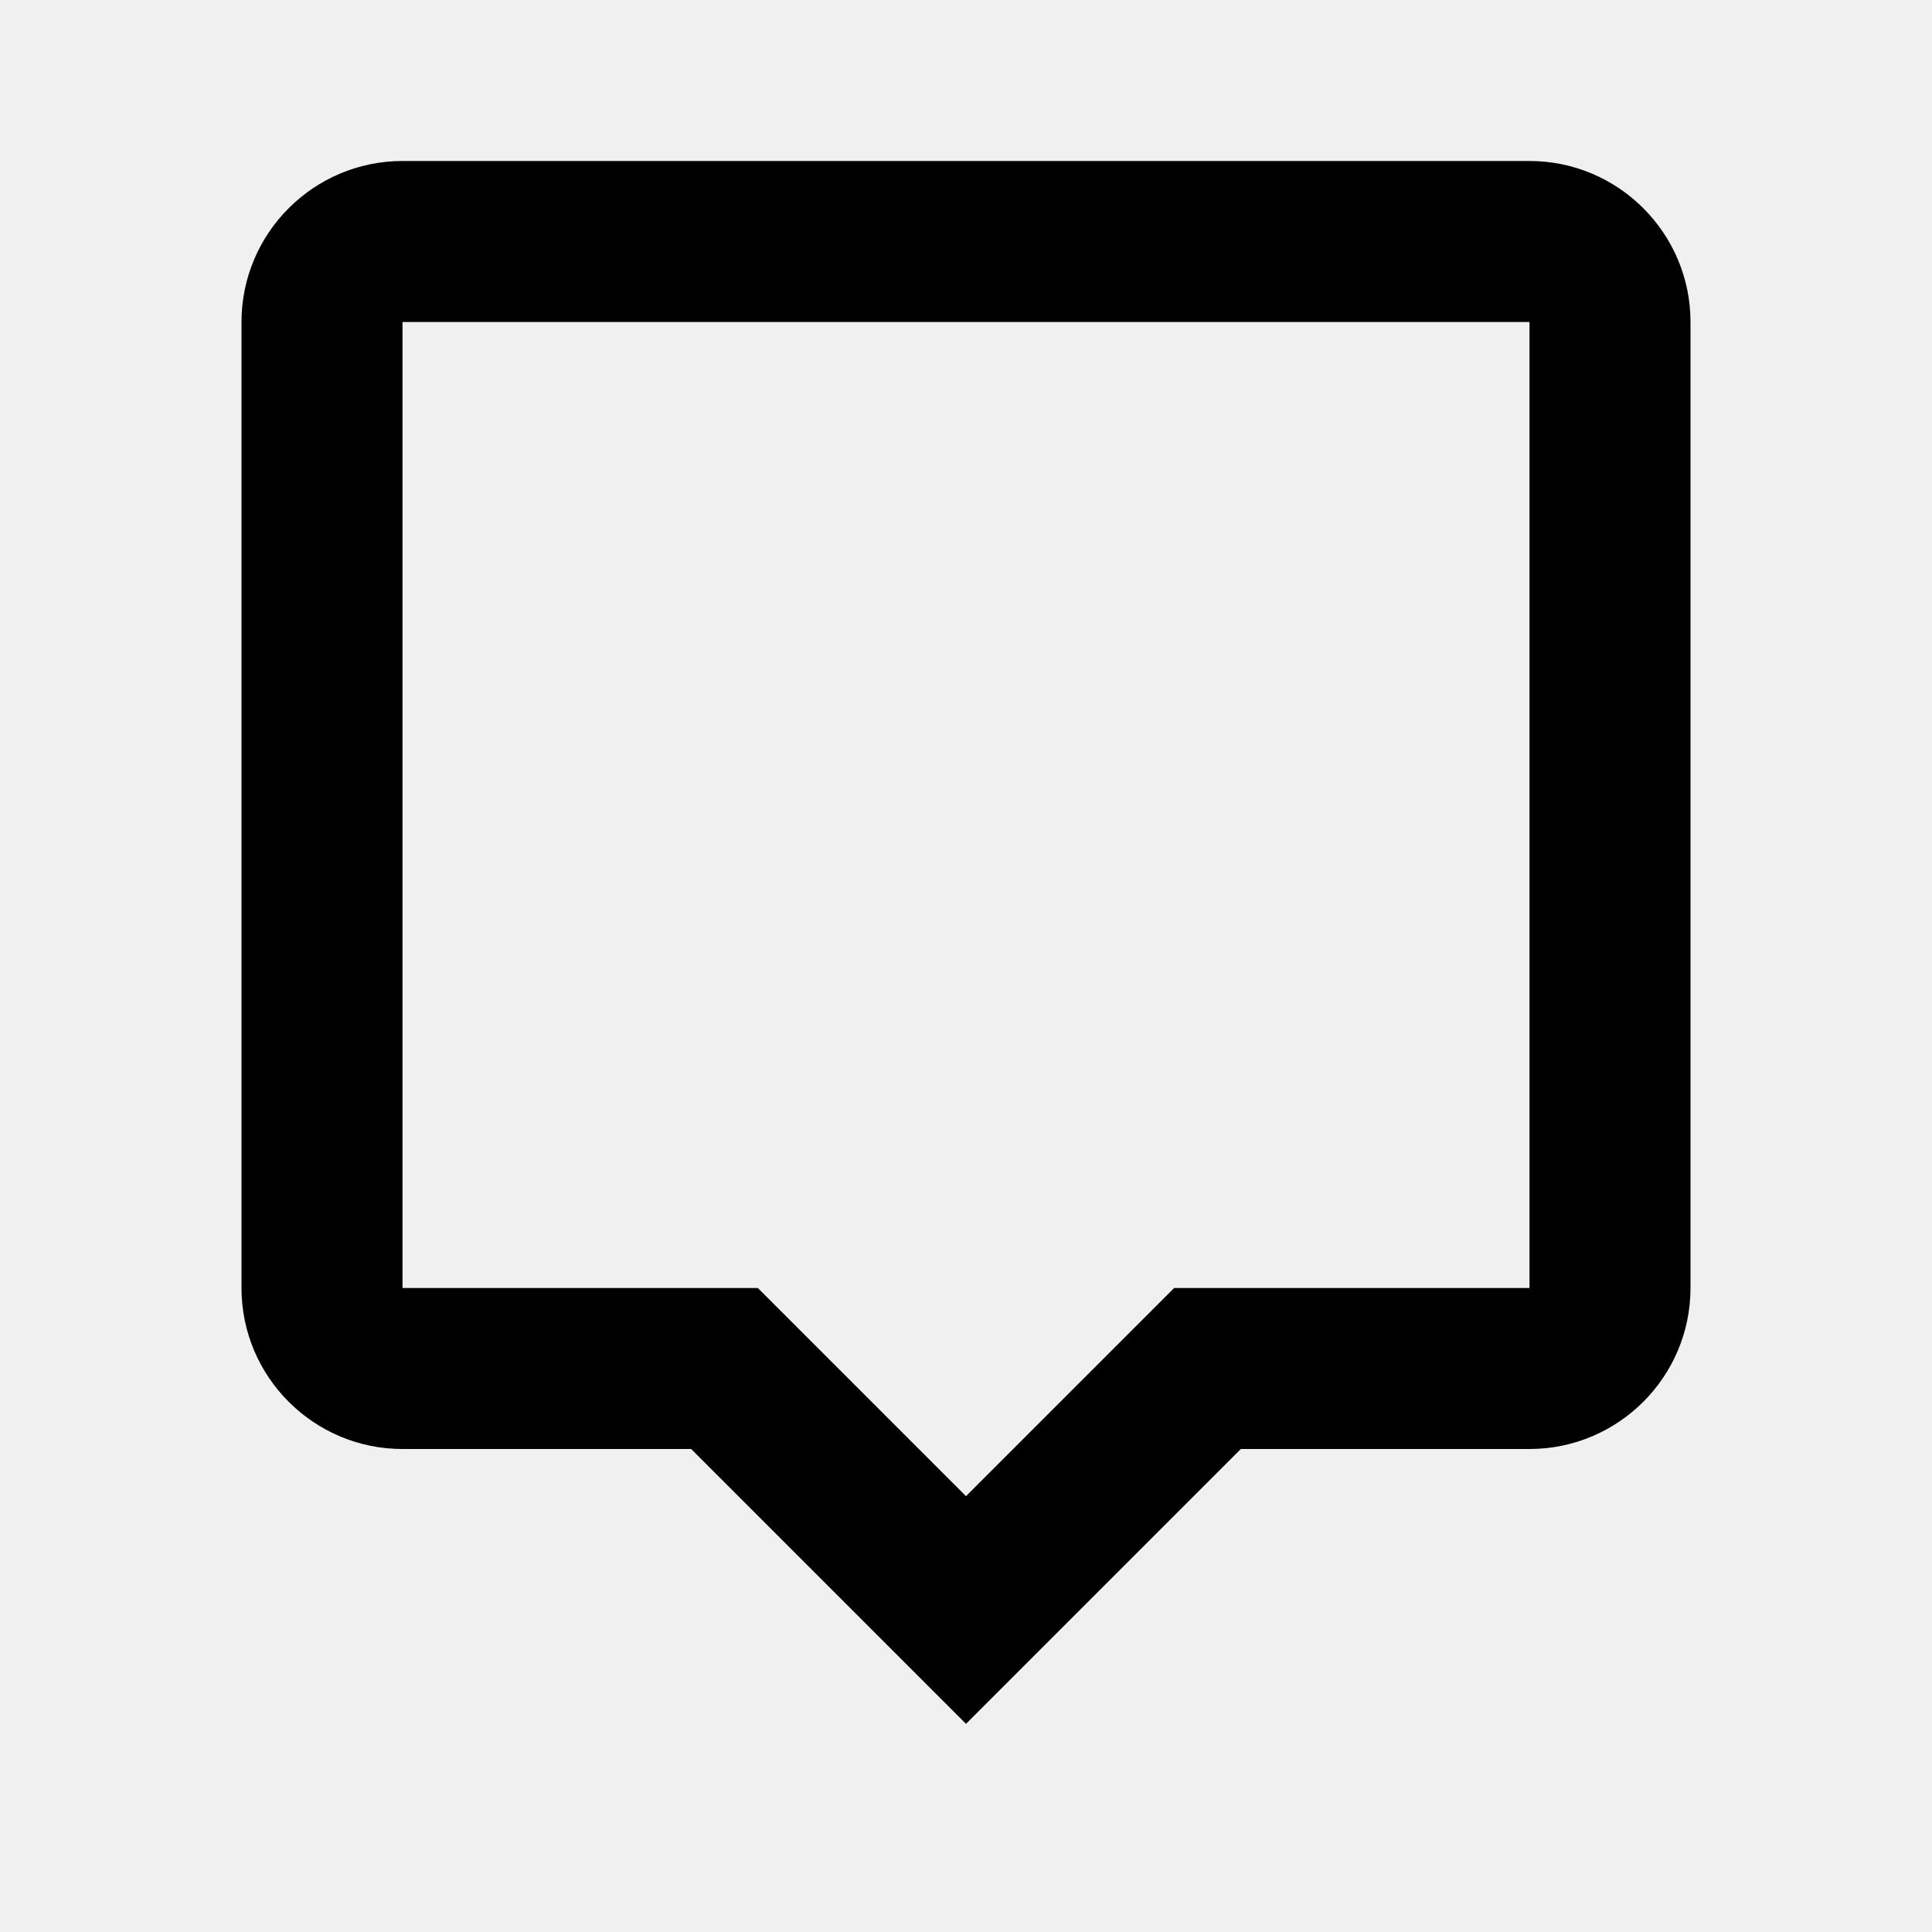
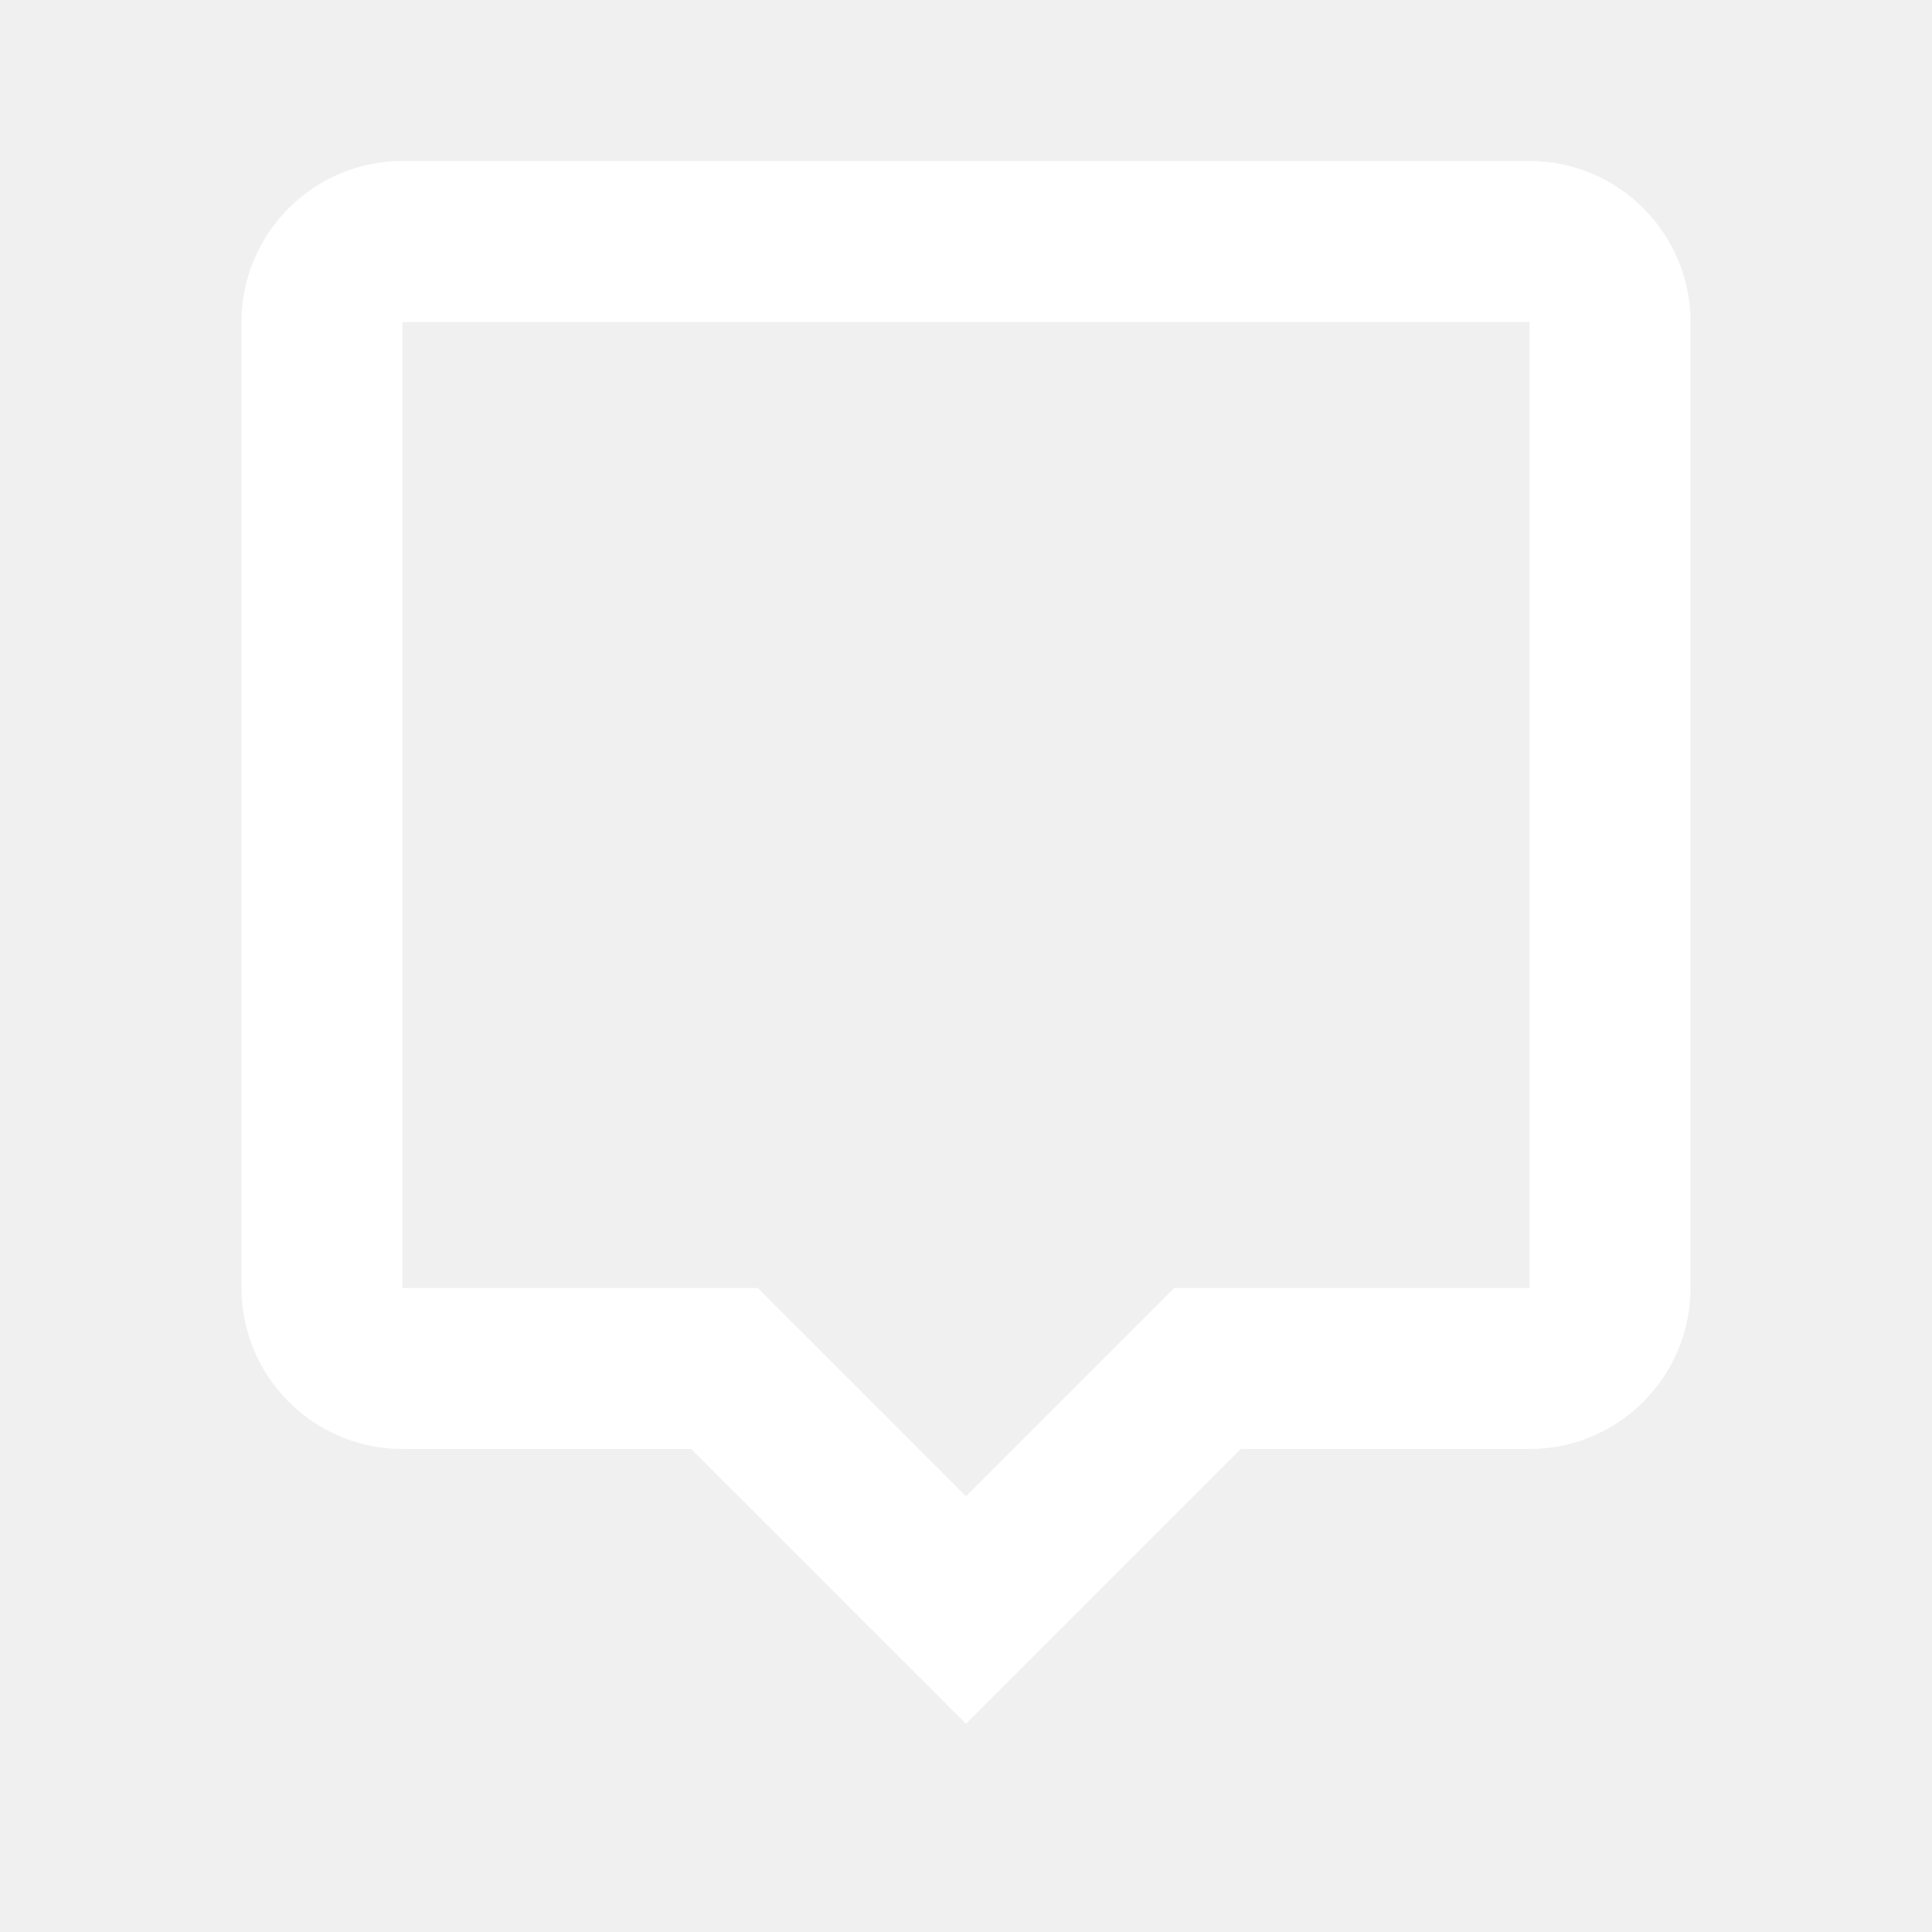
- <svg xmlns="http://www.w3.org/2000/svg" width="24px" height="24px" viewBox="0 0 24 24">
+ <svg xmlns="http://www.w3.org/2000/svg" width="24px" height="24px" viewBox="0 0 24 24" style="fill:white;">
  <path d="M19 2H5c-1.103 0-2 .897-2 2v12c0 1.103.897 2 2 2h3.586L12 21.414 15.414 18H19c1.103 0 2-.897 2-2V4c0-1.103-.897-2-2-2zm0 14h-4.414L12 18.586 9.414 16H5V4h14v12z" />
</svg>
